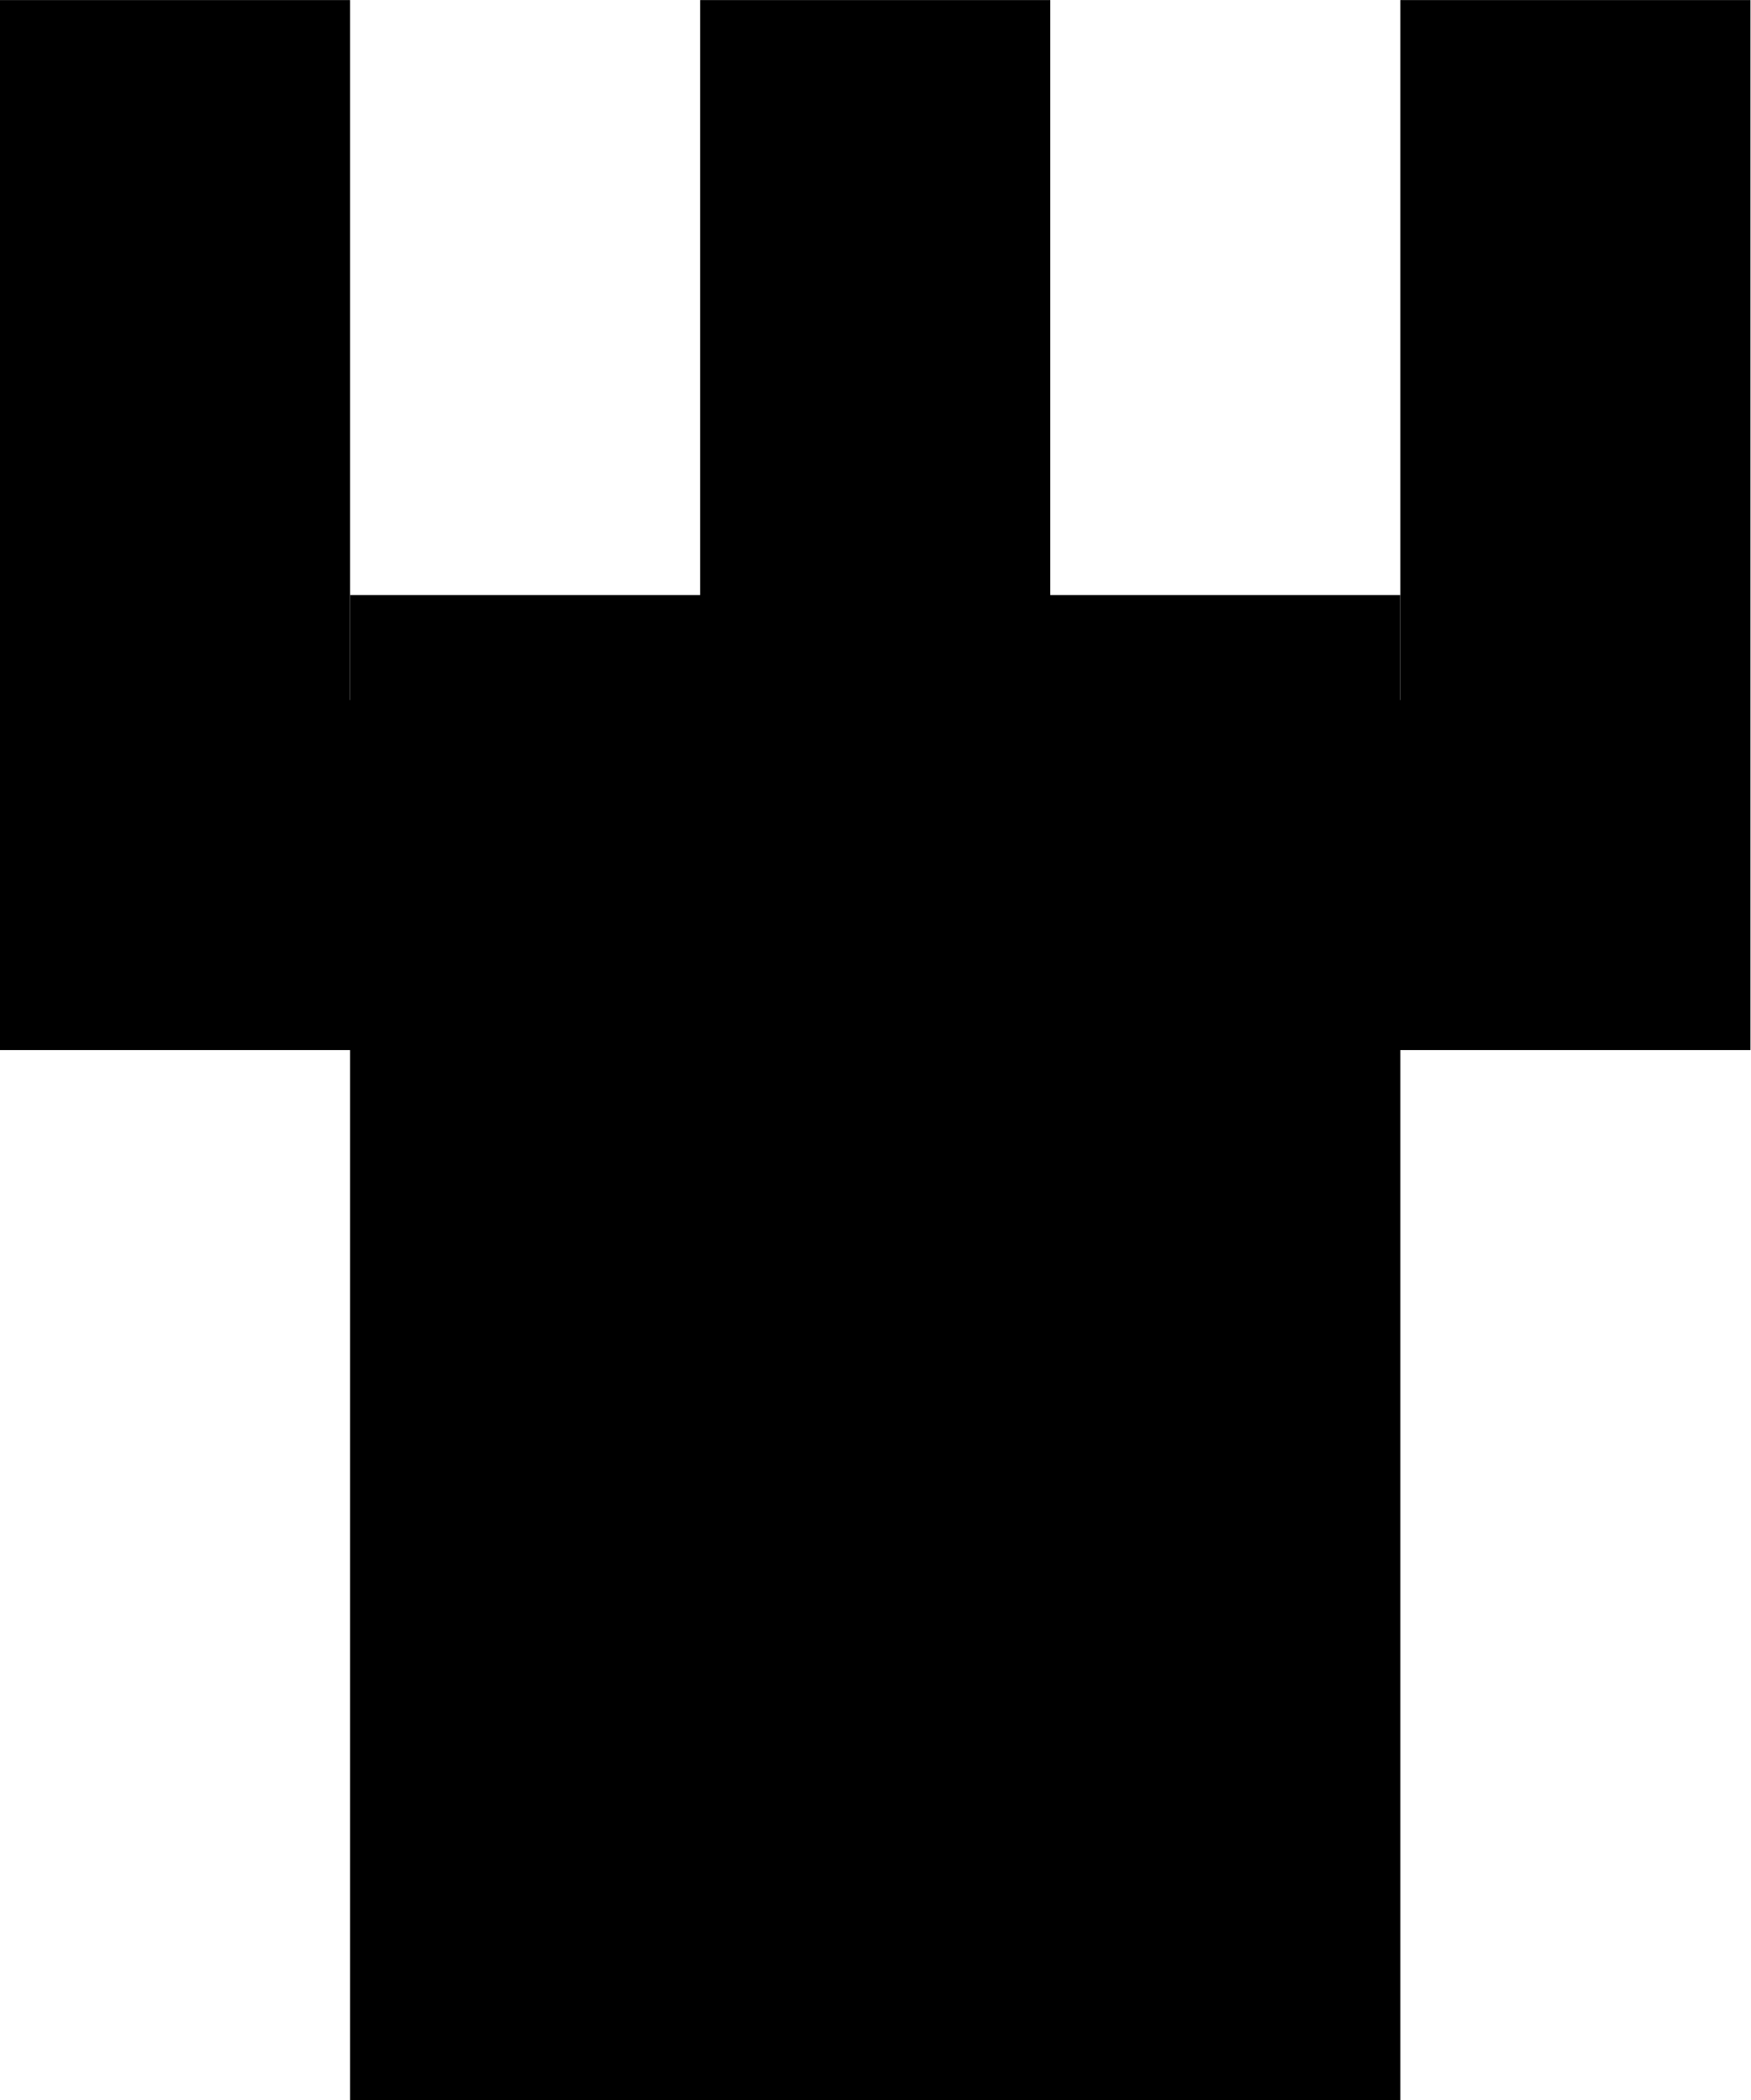
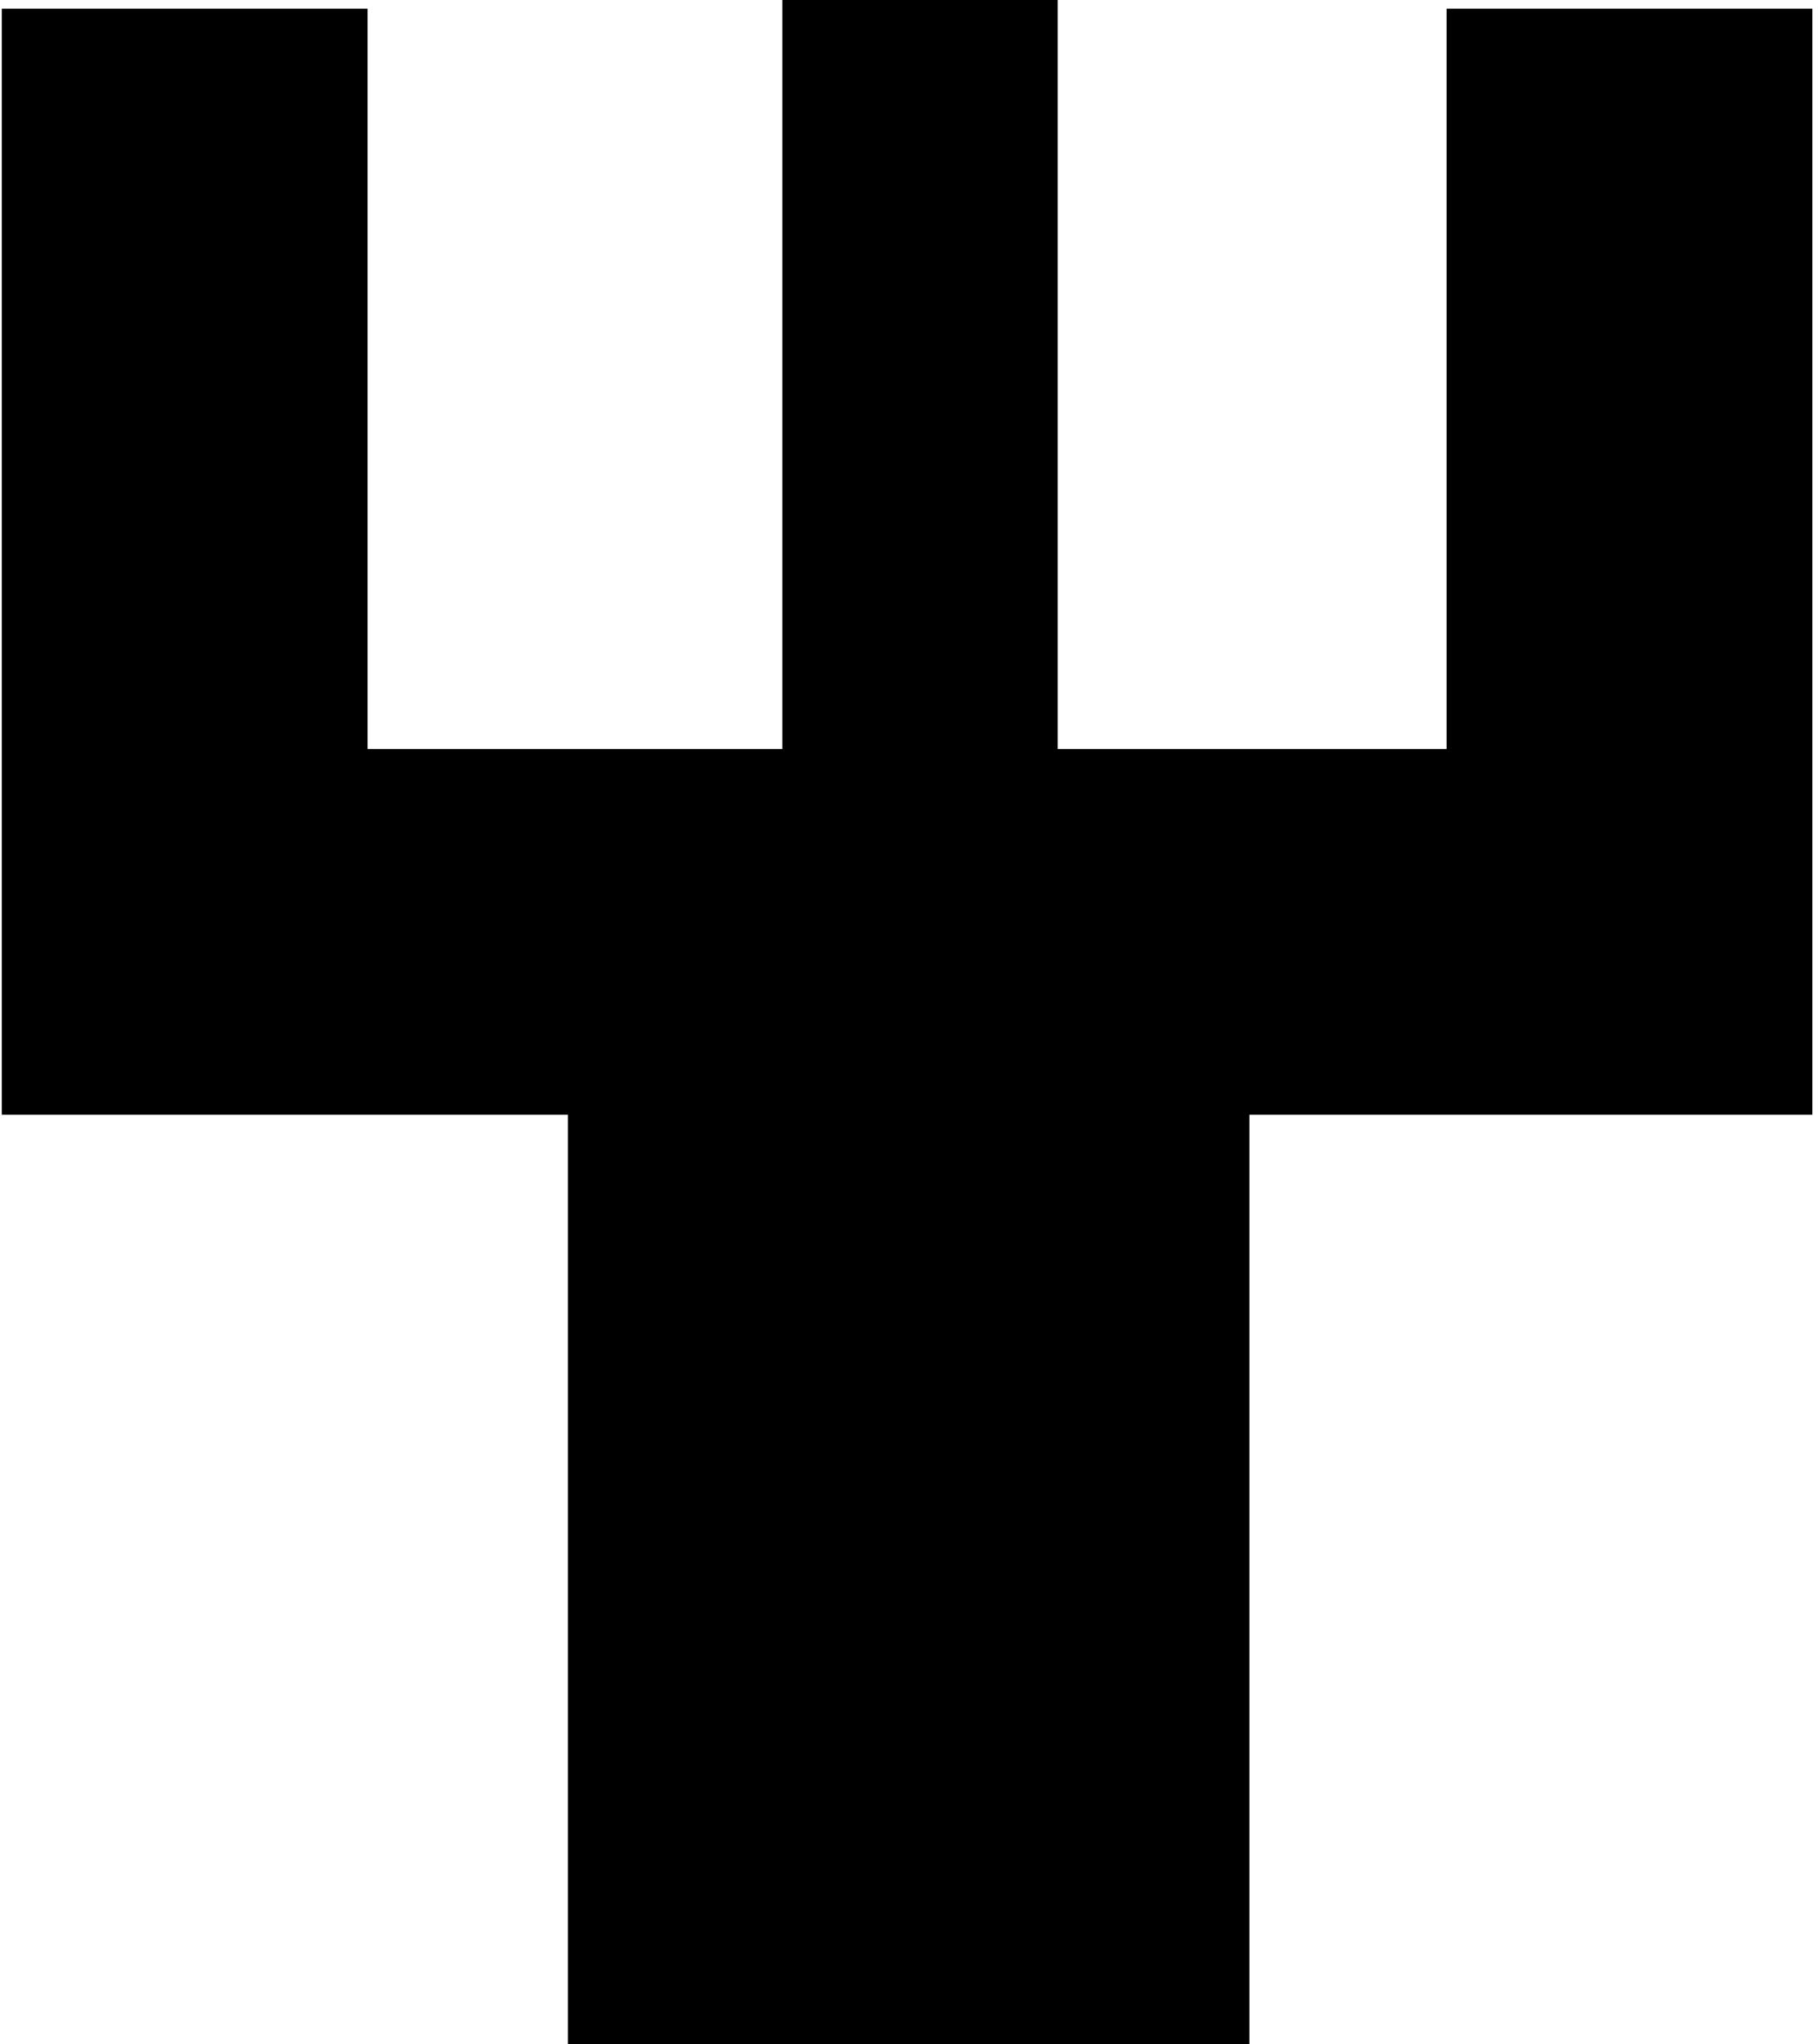
- <svg xmlns="http://www.w3.org/2000/svg" version="1.1" width="5" height="6" id="svg2816">
+ <svg xmlns="http://www.w3.org/2000/svg" version="1.1" width="8" height="9" id="svg2816">
  <defs id="defs2818" />
-   <g transform="translate(-6.947064,-2.009786)" id="layer1" />
-   <g id="layer5" transform="translate(0.05293565,-12.00979)">
-     <path style="fill:#000000;fill-opacity:1;stroke:#000000;stroke-width:1px;stroke-linecap:round;stroke-linejoin:miter;stroke-opacity:1" d="m 1.447,17.51 0,-3.3 2,0 0,3.3 -2,0 z" id="path2827" />
-     <path style="fill:none;stroke:#000000;stroke-width:1px;stroke-linecap:square;stroke-linejoin:miter;stroke-opacity:1" d="m 0.447,12.51 0,2 4,0 0,-2" id="path3605" />
-     <path style="fill:none;stroke:#000000;stroke-width:1px;stroke-linecap:square;stroke-linejoin:miter;stroke-opacity:1" d="m 2.447,12.51 0,2" id="path3607" />
+   <g transform="translate(-6.947064,0.9902142)" id="layer1" />
+   <g id="layer5" transform="translate(0.05293565,-9.009785)">
+     <path style="fill:#000000;fill-opacity:1;stroke:#000000;stroke-width:1px;stroke-linecap:round;stroke-linejoin:miter;stroke-opacity:1" d="m 2.947,17.51 0,-3.3 2,0 0,3.3 -2,0 z" id="path2827" />
+     <path style="fill:none;stroke:#000000;stroke-width:1.61px;stroke-linecap:square;stroke-linejoin:miter;stroke-opacity:1" d="m 0.76,9.853 0,3.26 6.36,0 0,-3.26" id="path3605" />
+     <path style="fill:none;stroke:#000000;stroke-width:1.212px;stroke-linecap:square;stroke-linejoin:miter;stroke-opacity:1" d="m 3.997,9.576 0,2.269" id="path3607" />
  </g>
</svg>
